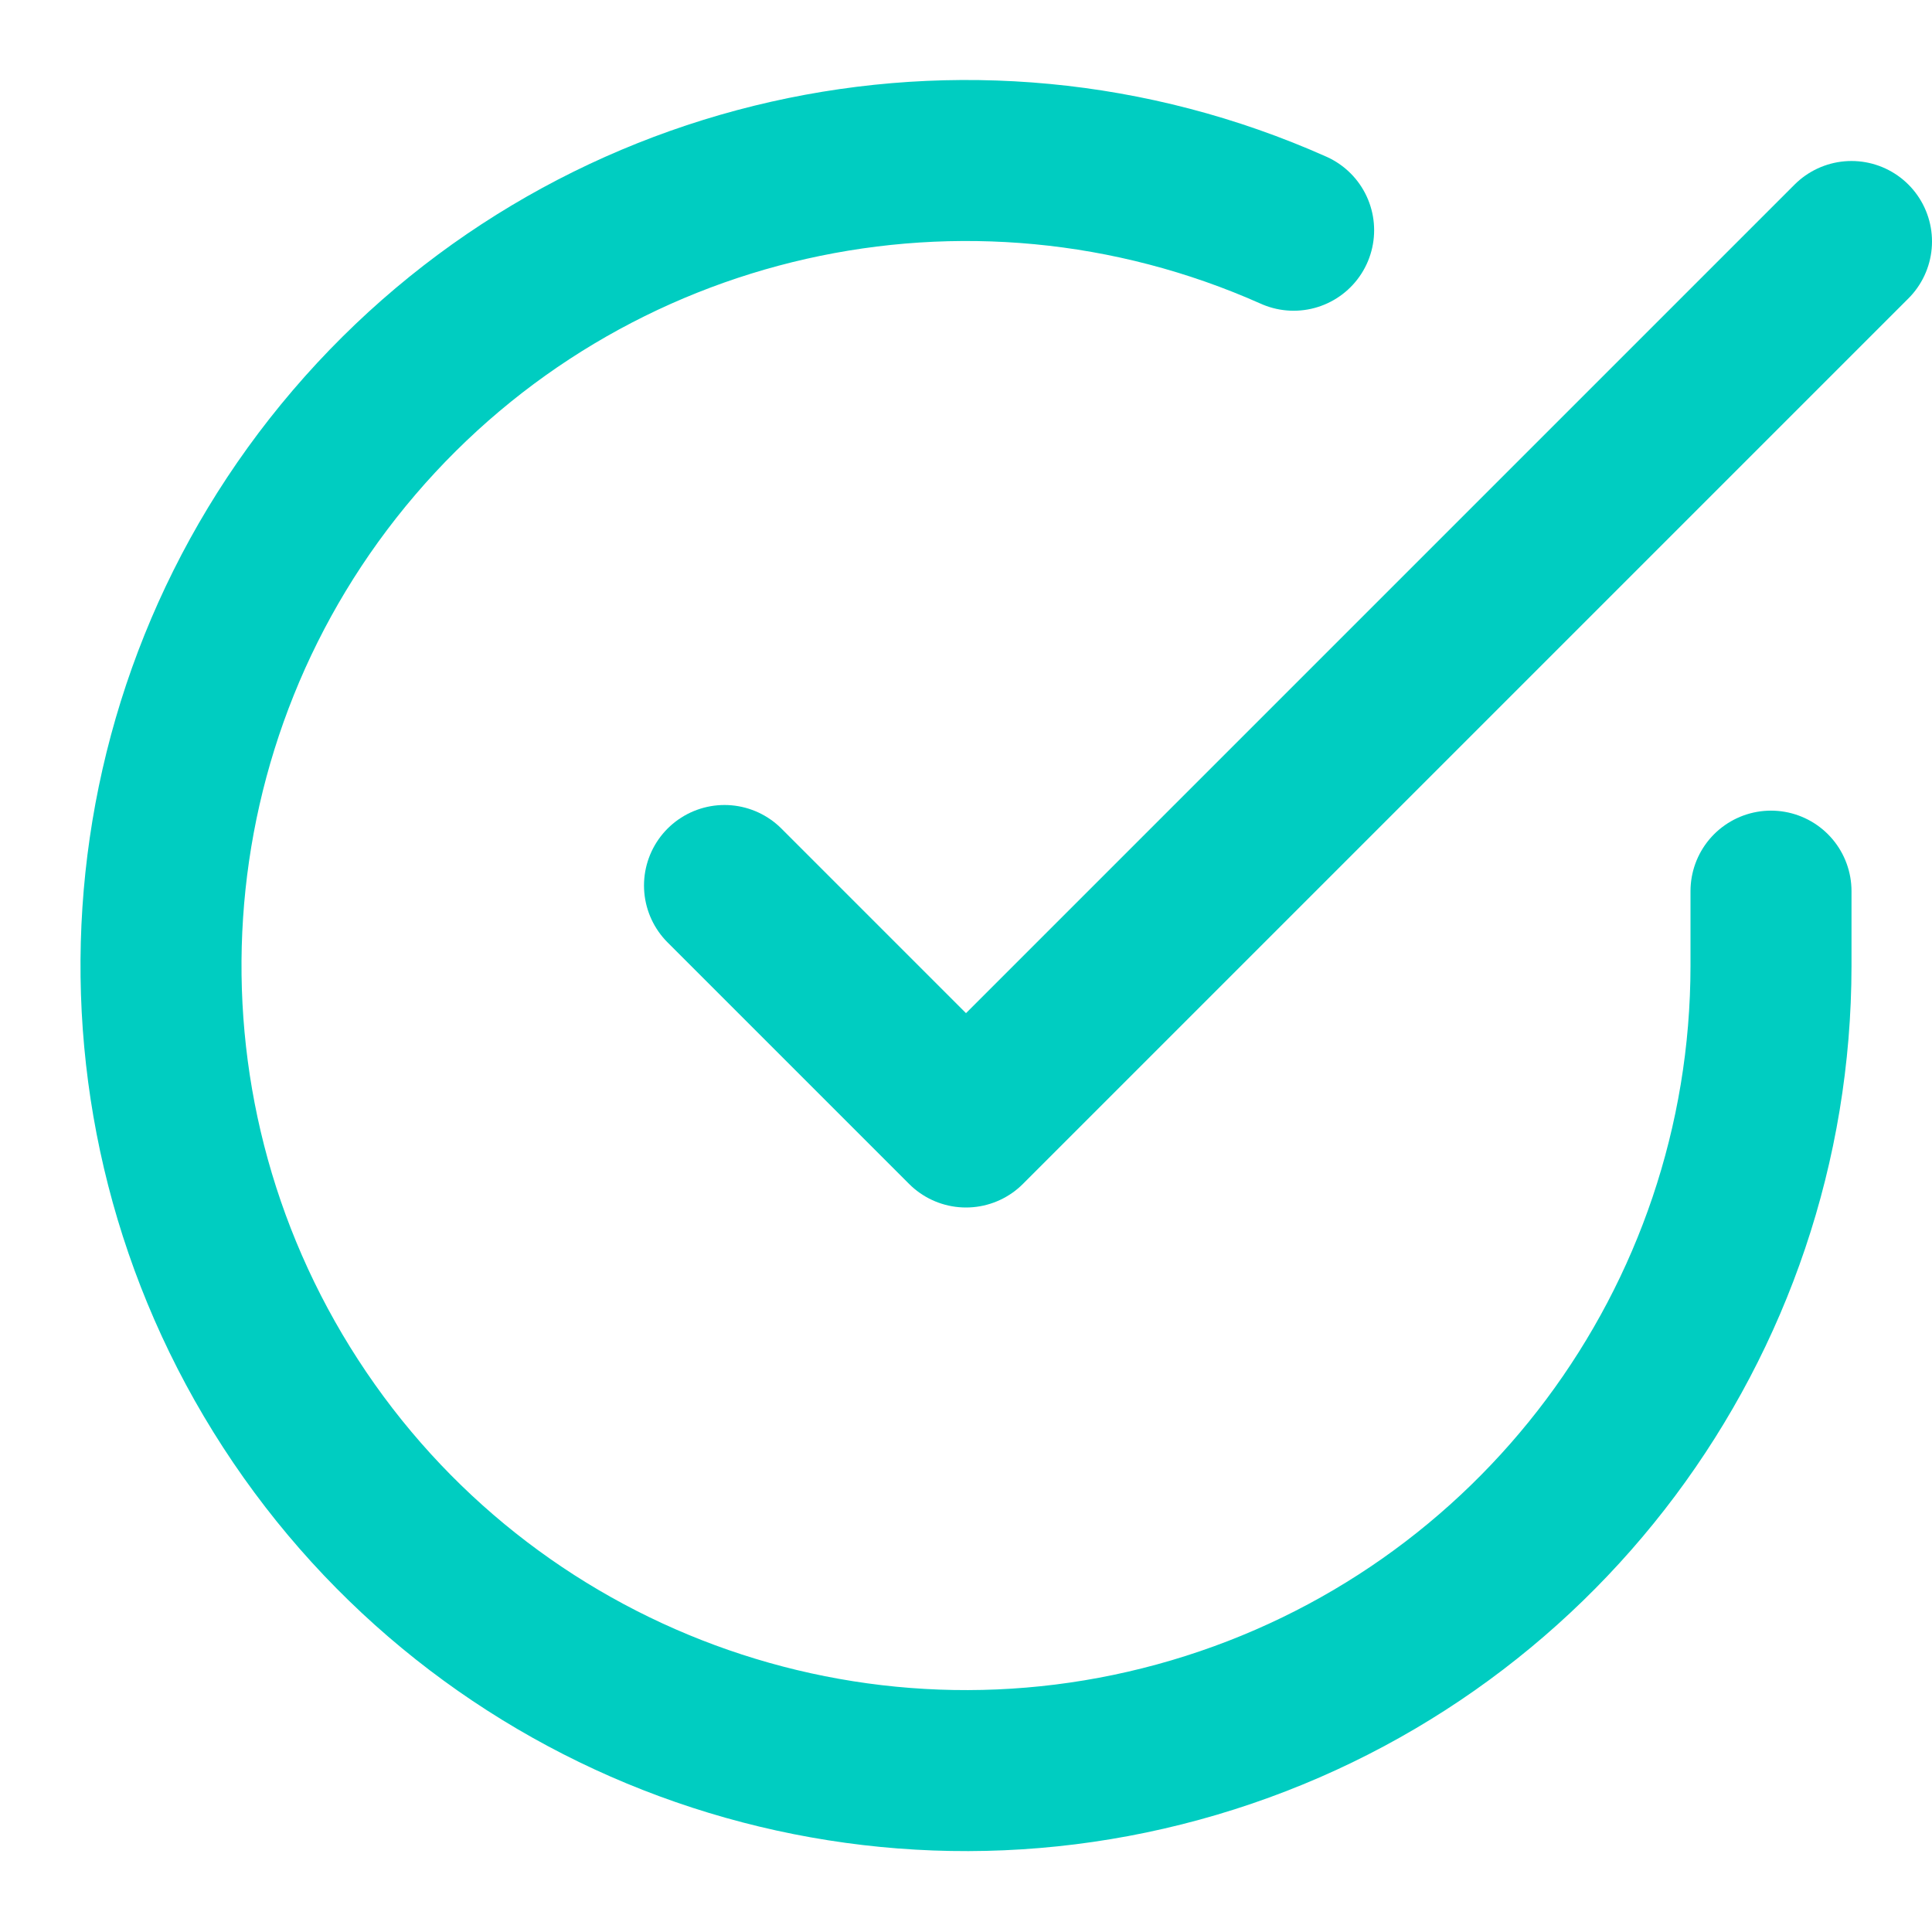
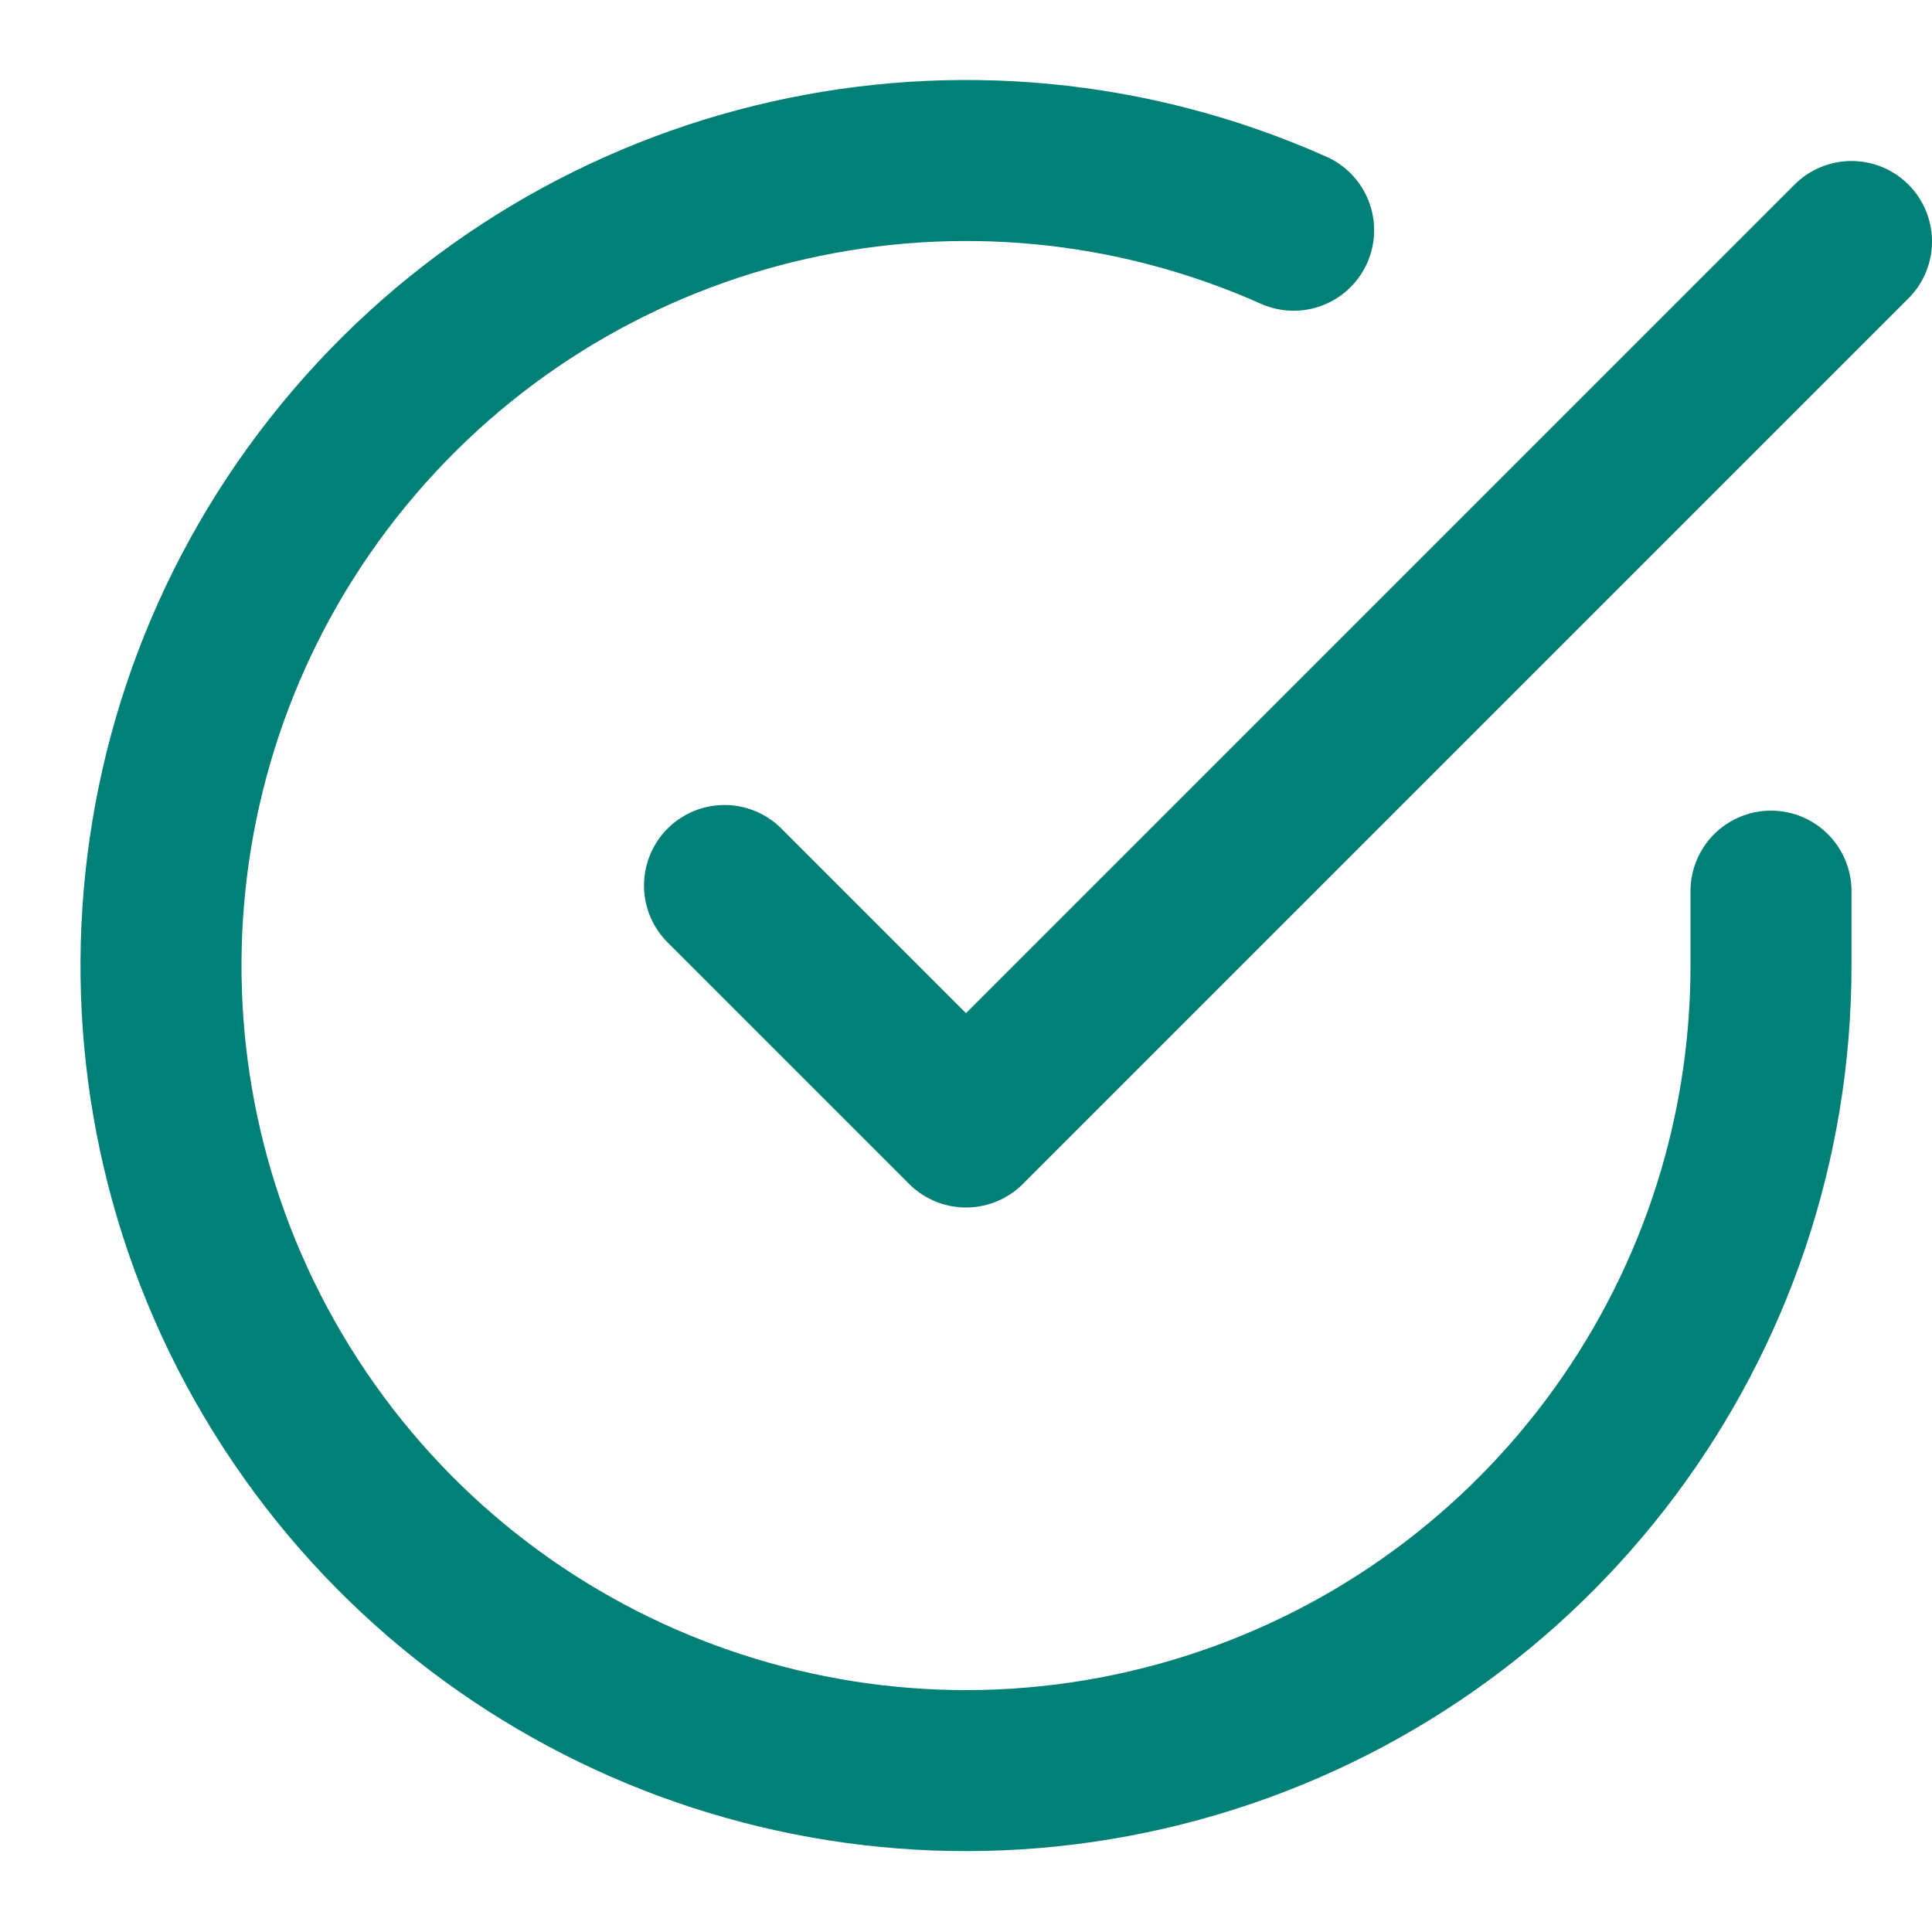
- <svg xmlns="http://www.w3.org/2000/svg" fill="none" height="24" stroke="#00cdc1" stroke-linecap="round" stroke-linejoin="round" stroke-width="2" viewBox="0 0 24 24" width="24">
+ <svg xmlns="http://www.w3.org/2000/svg" fill="none" height="24" stroke="#008077" stroke-linecap="round" stroke-linejoin="round" stroke-width="2" viewBox="0 0 24 24" width="24">
  <path d="M22 11.07V12a10 10 0 1 1-5.93-9.14" />
  <polyline points="23 3 12 14 9 11" />
</svg>
